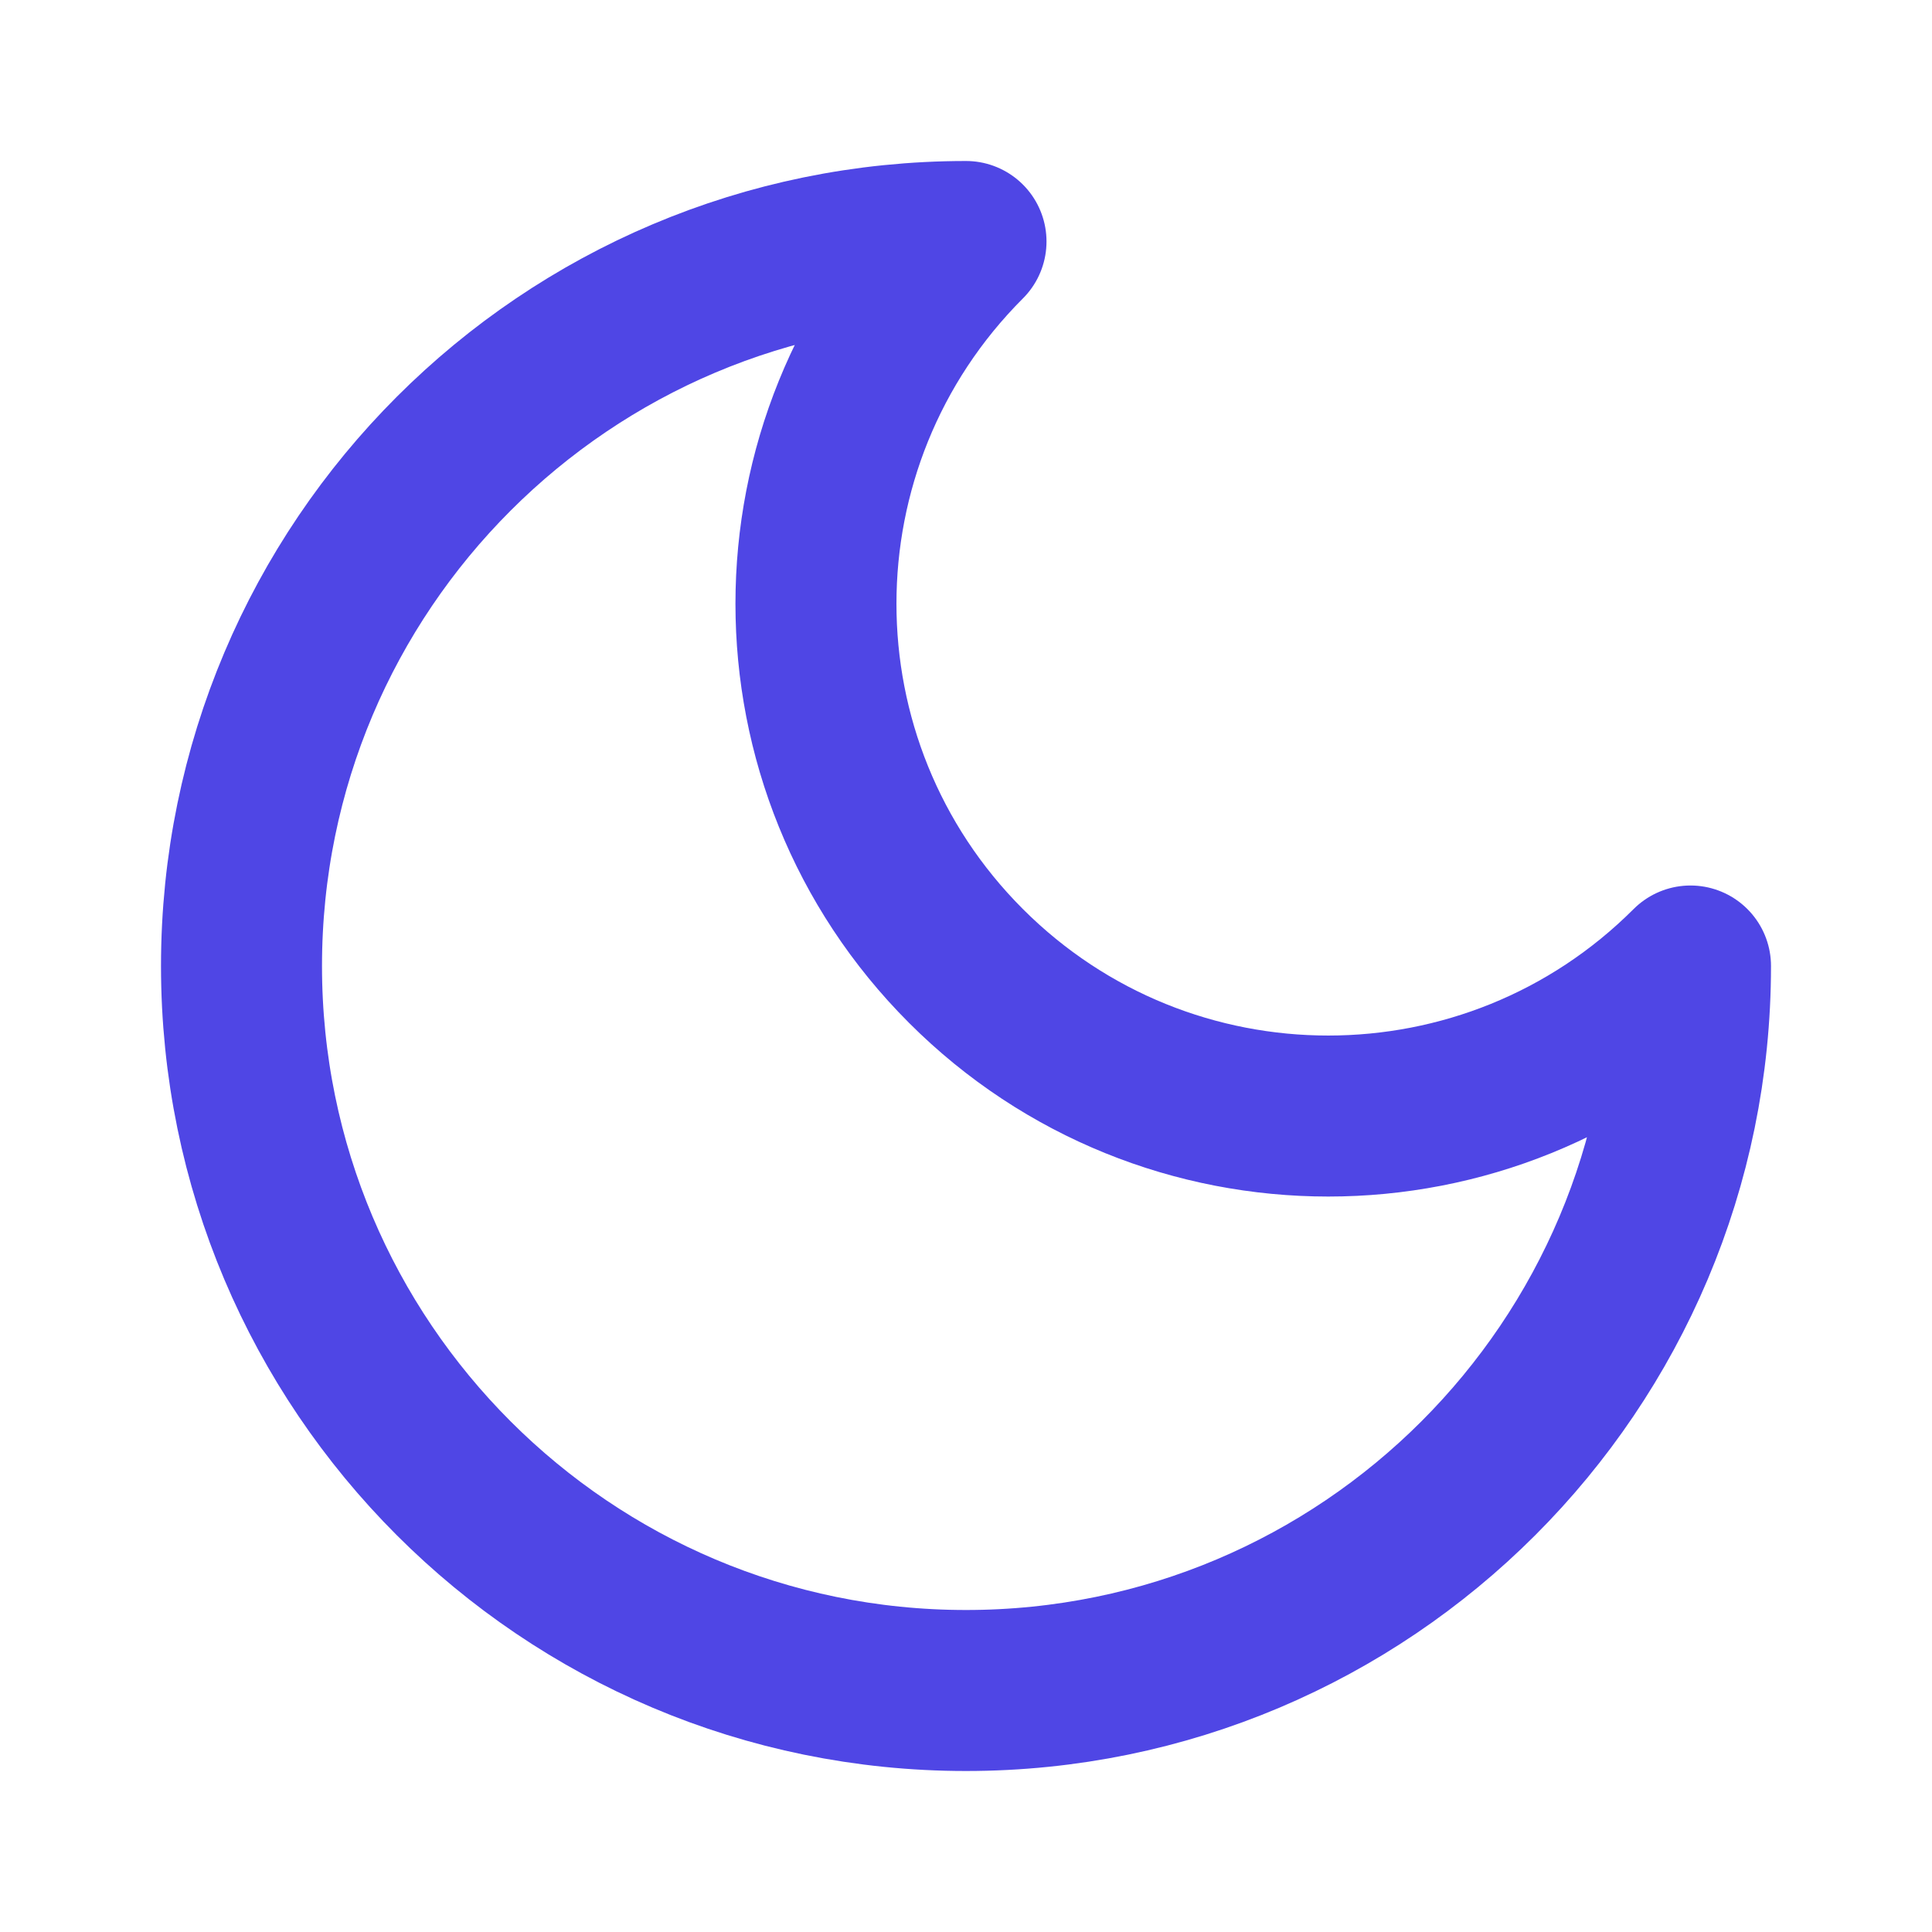
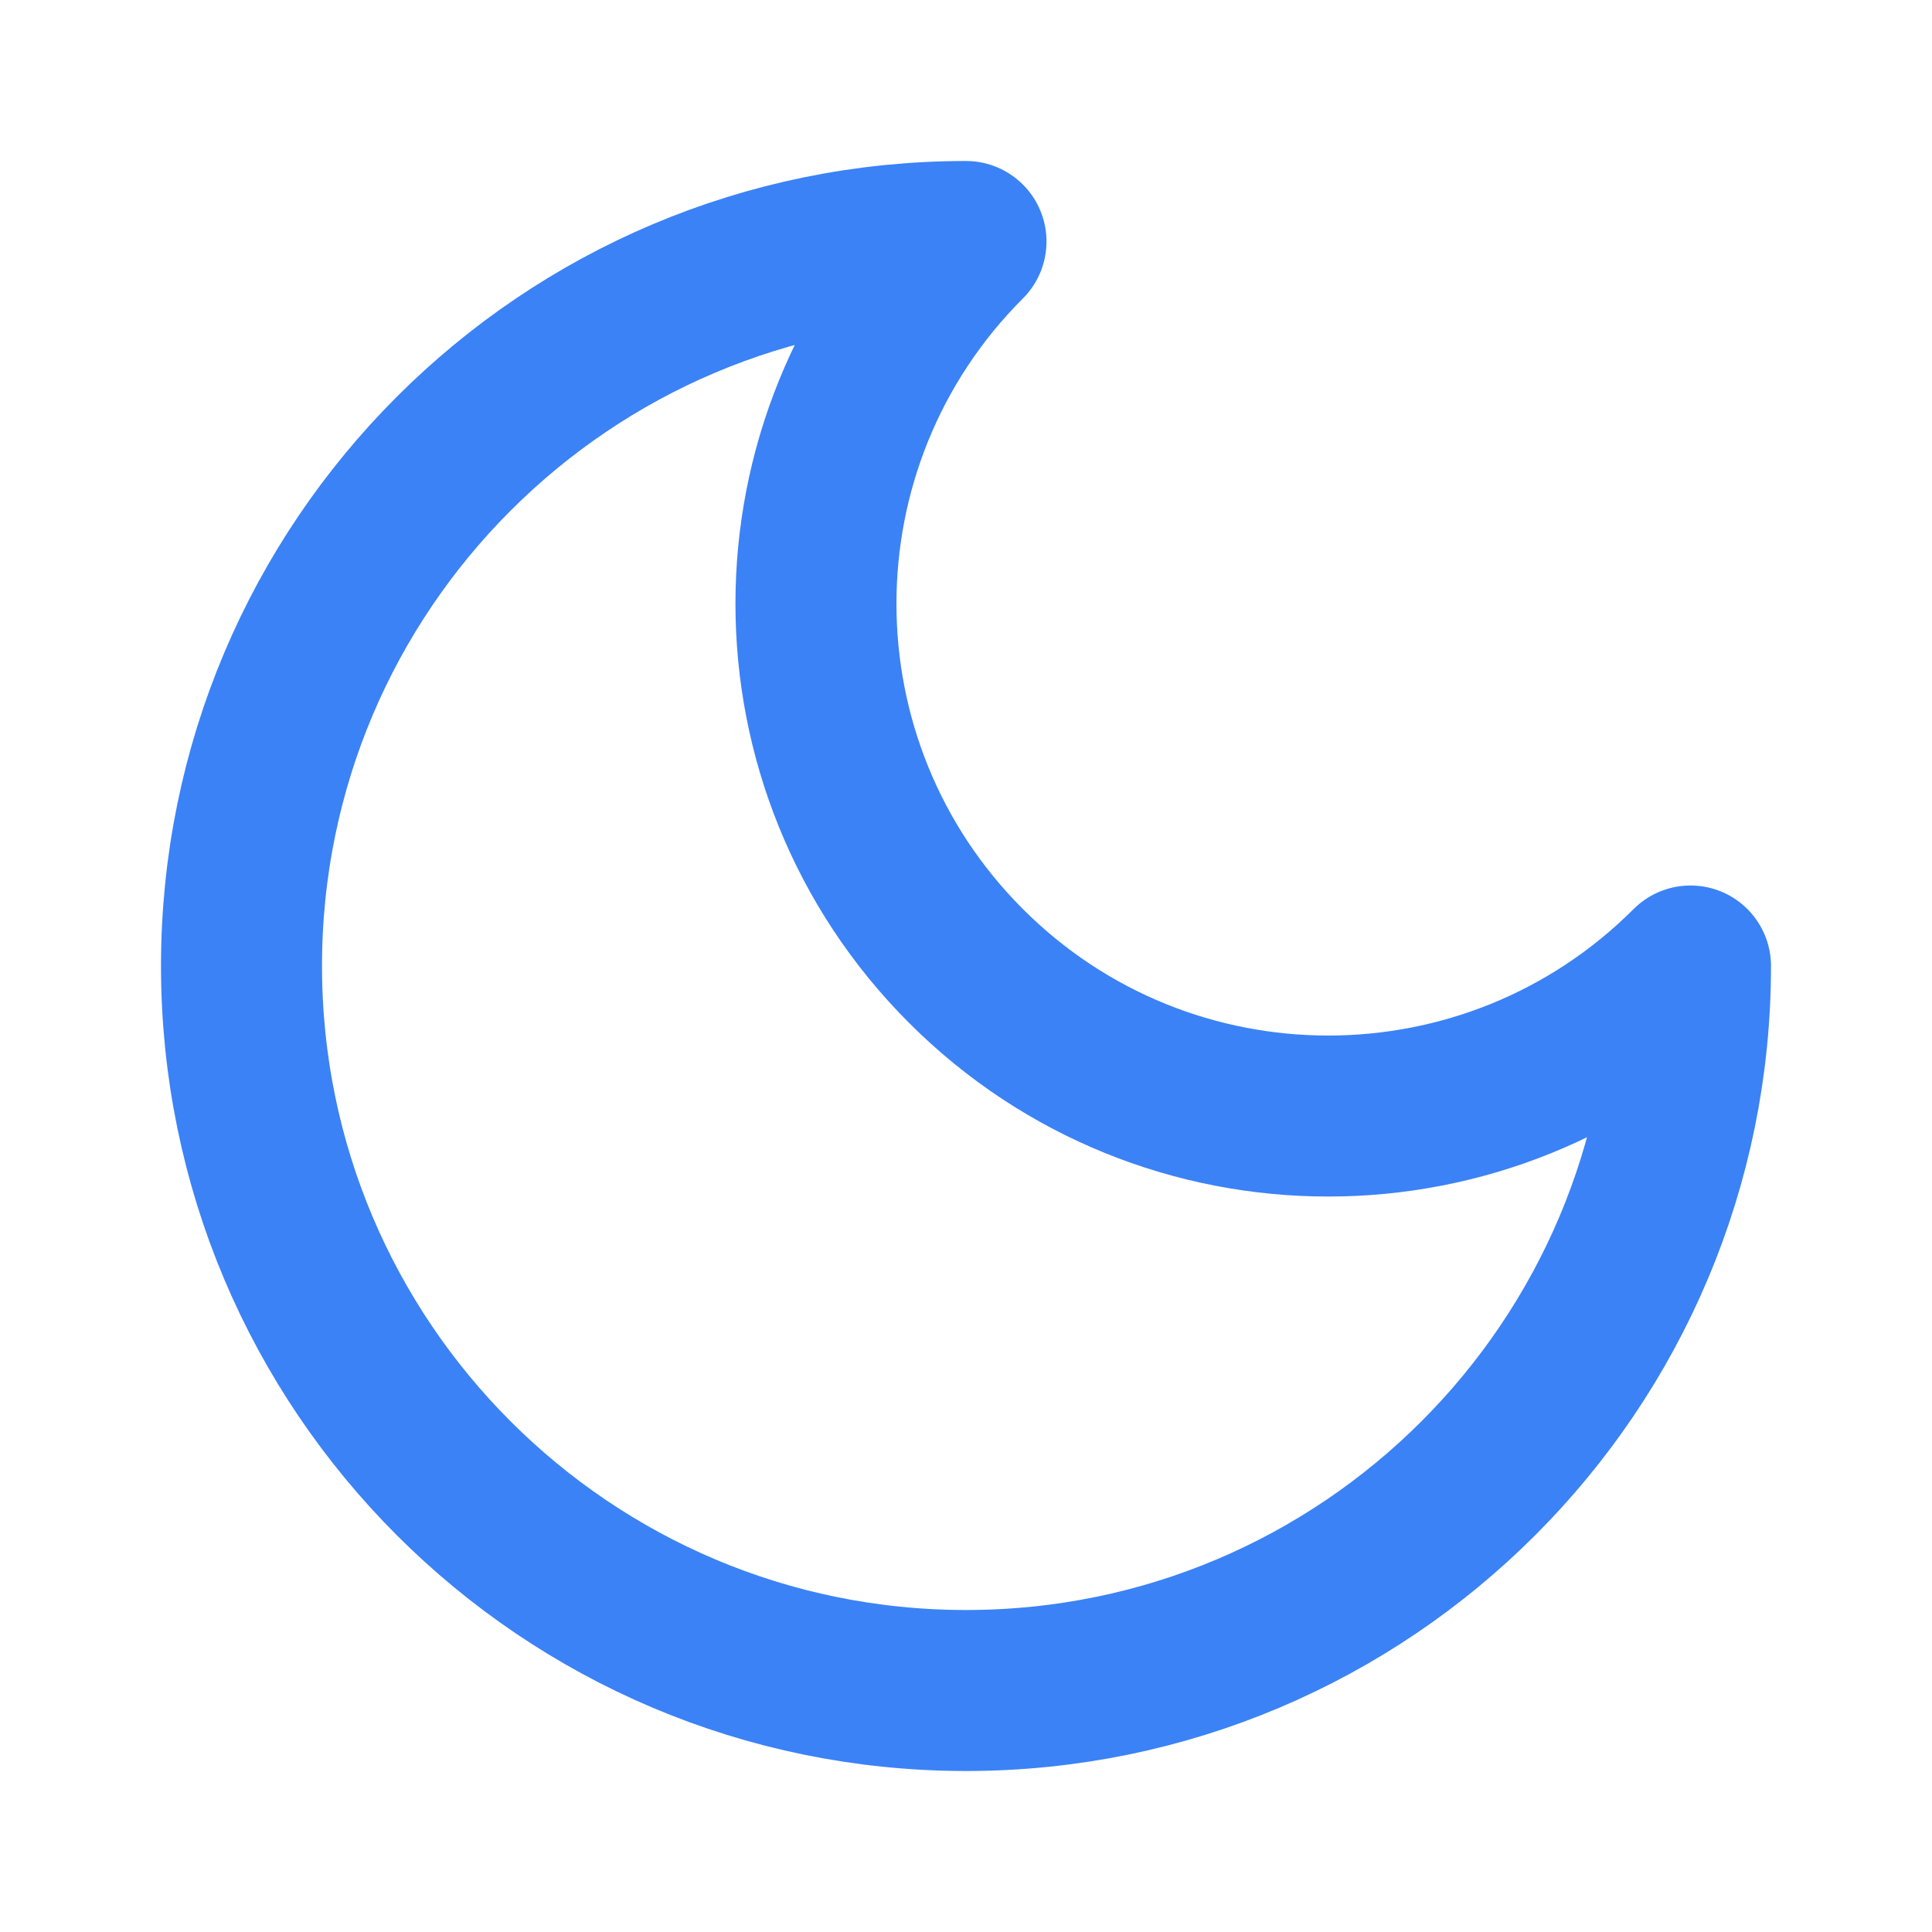
- <svg xmlns="http://www.w3.org/2000/svg" width="32" height="32" viewBox="0 0 24 24" fill="none" stroke="#4f46e5" stroke-width="2" stroke-linecap="round" stroke-linejoin="round">
+ <svg xmlns="http://www.w3.org/2000/svg" width="32" height="32" viewBox="0 0 24 24" fill="none" stroke="#3B82F6" stroke-width="2" stroke-linecap="round" stroke-linejoin="round">
  <path d="M12 3a6 6 0 0 0 9 9 9 9 0 1 1-9-9Z" />
</svg>
